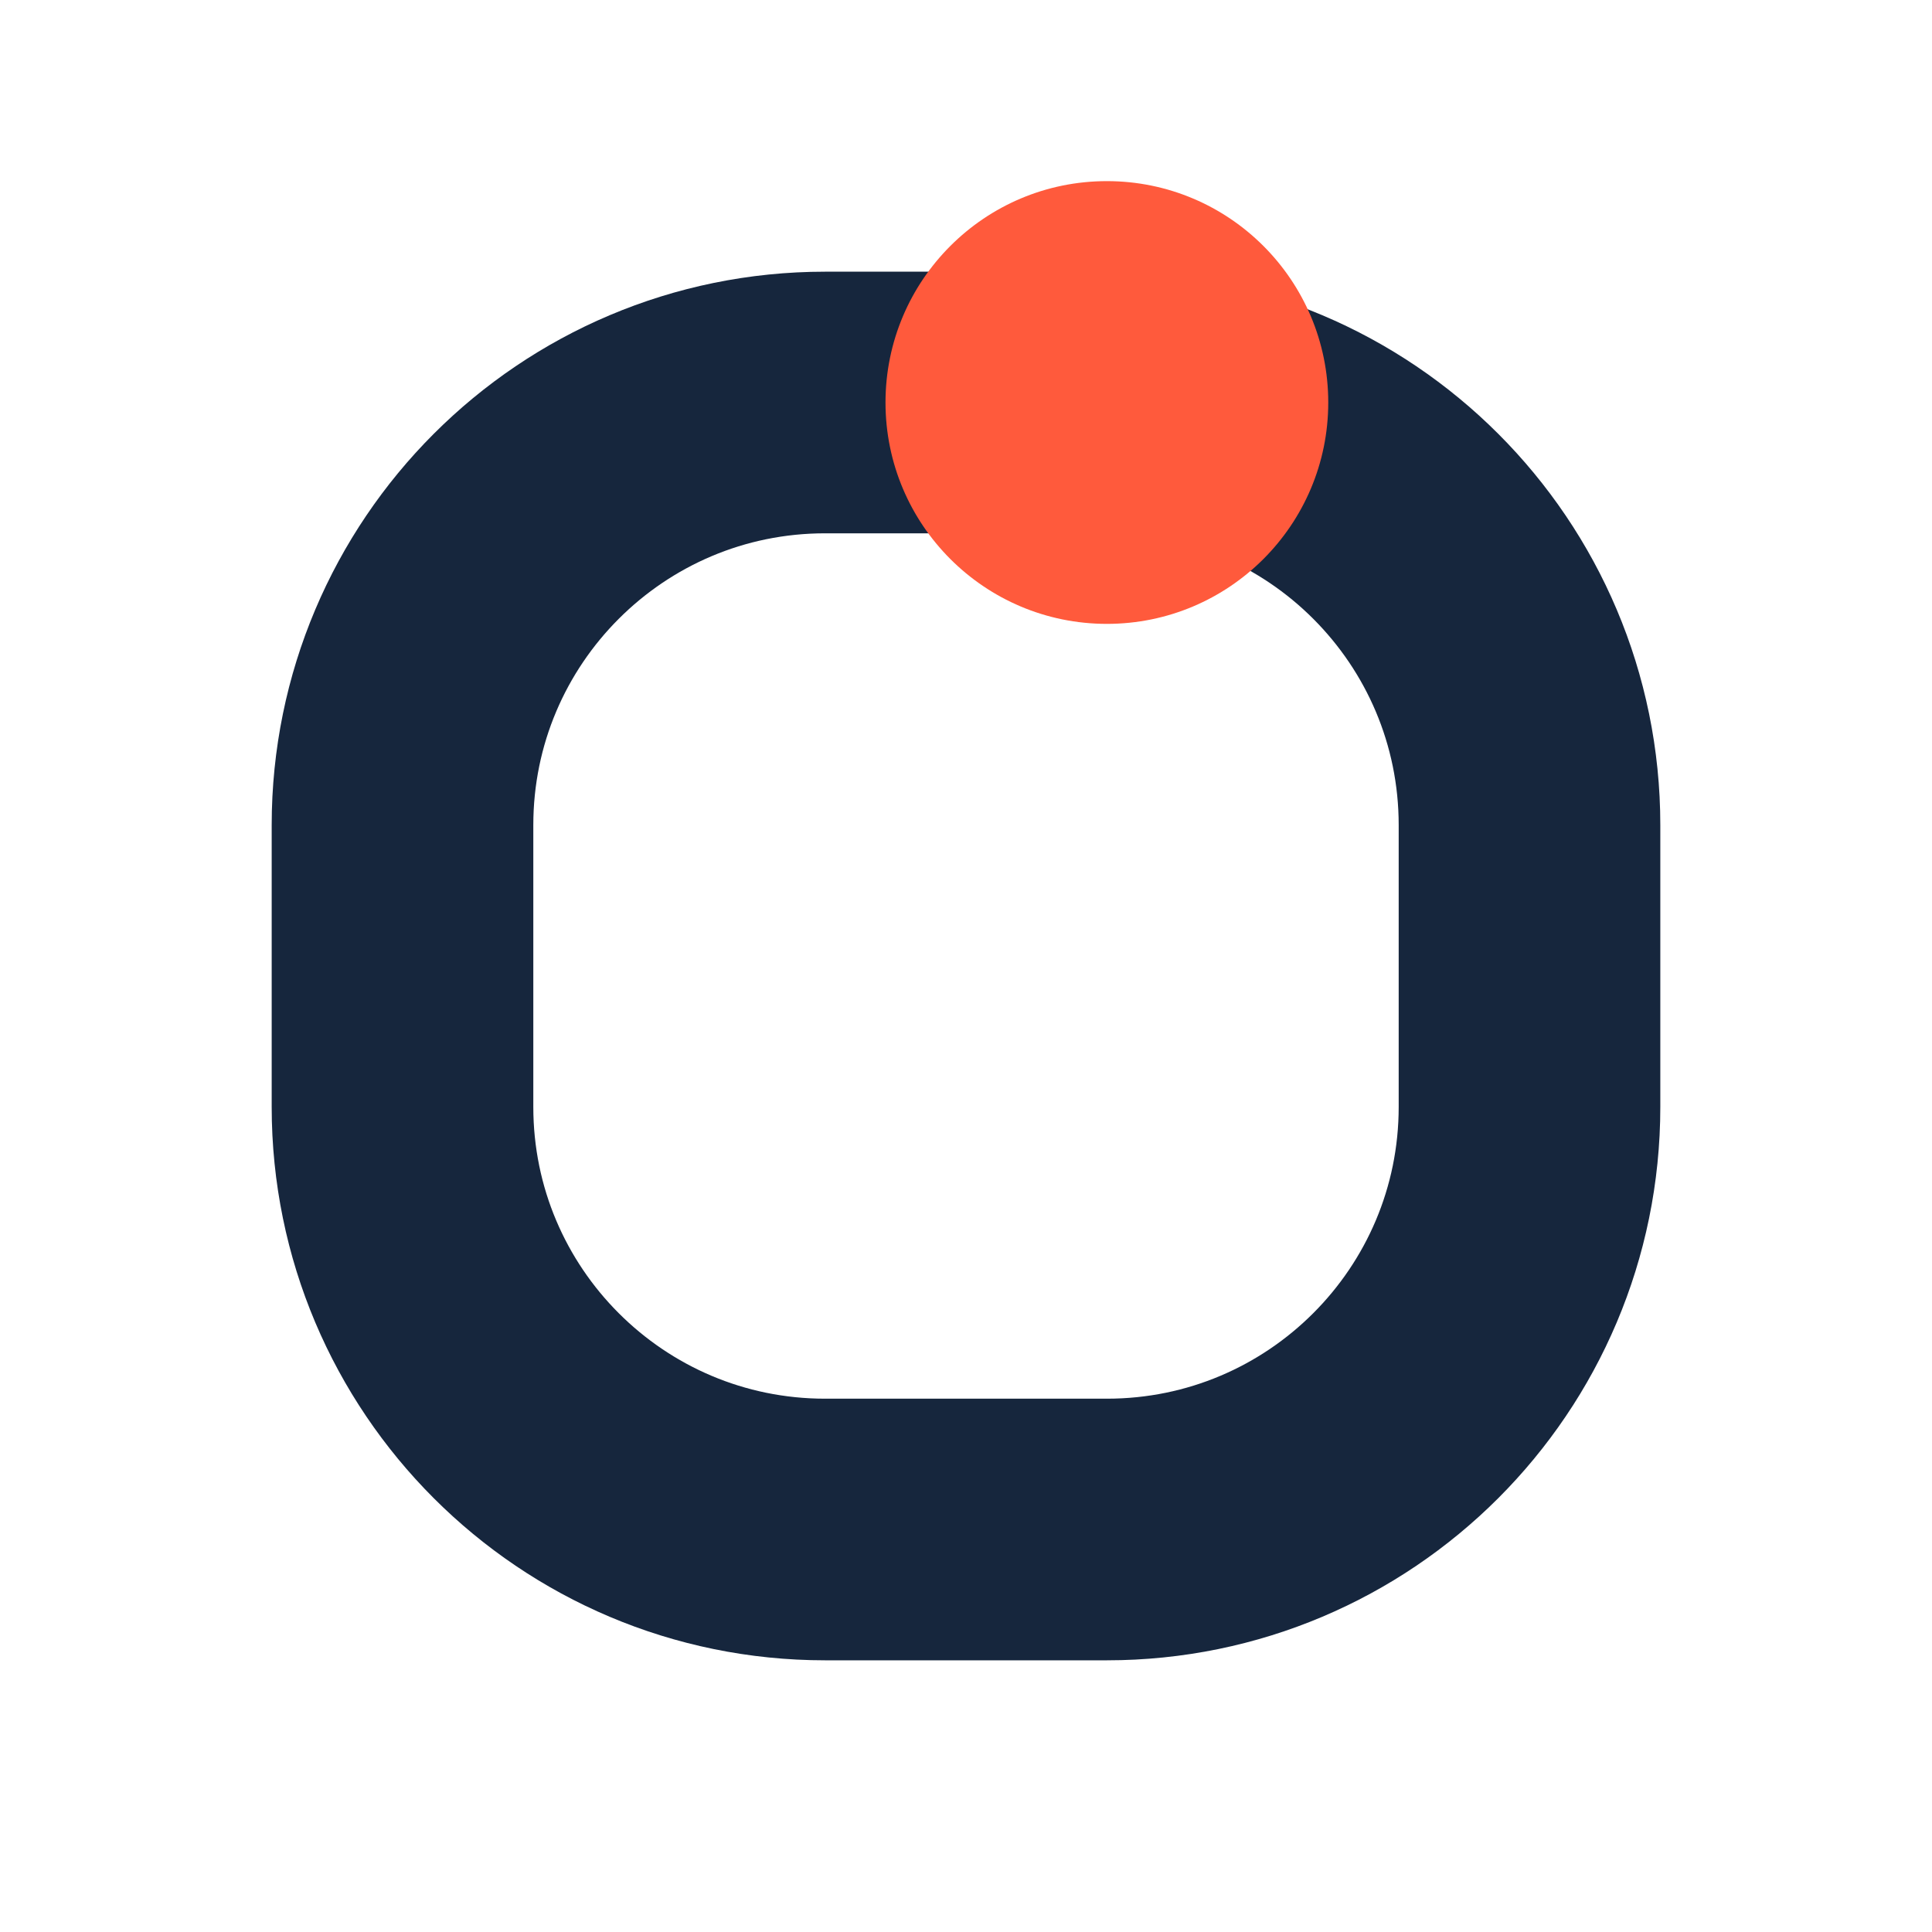
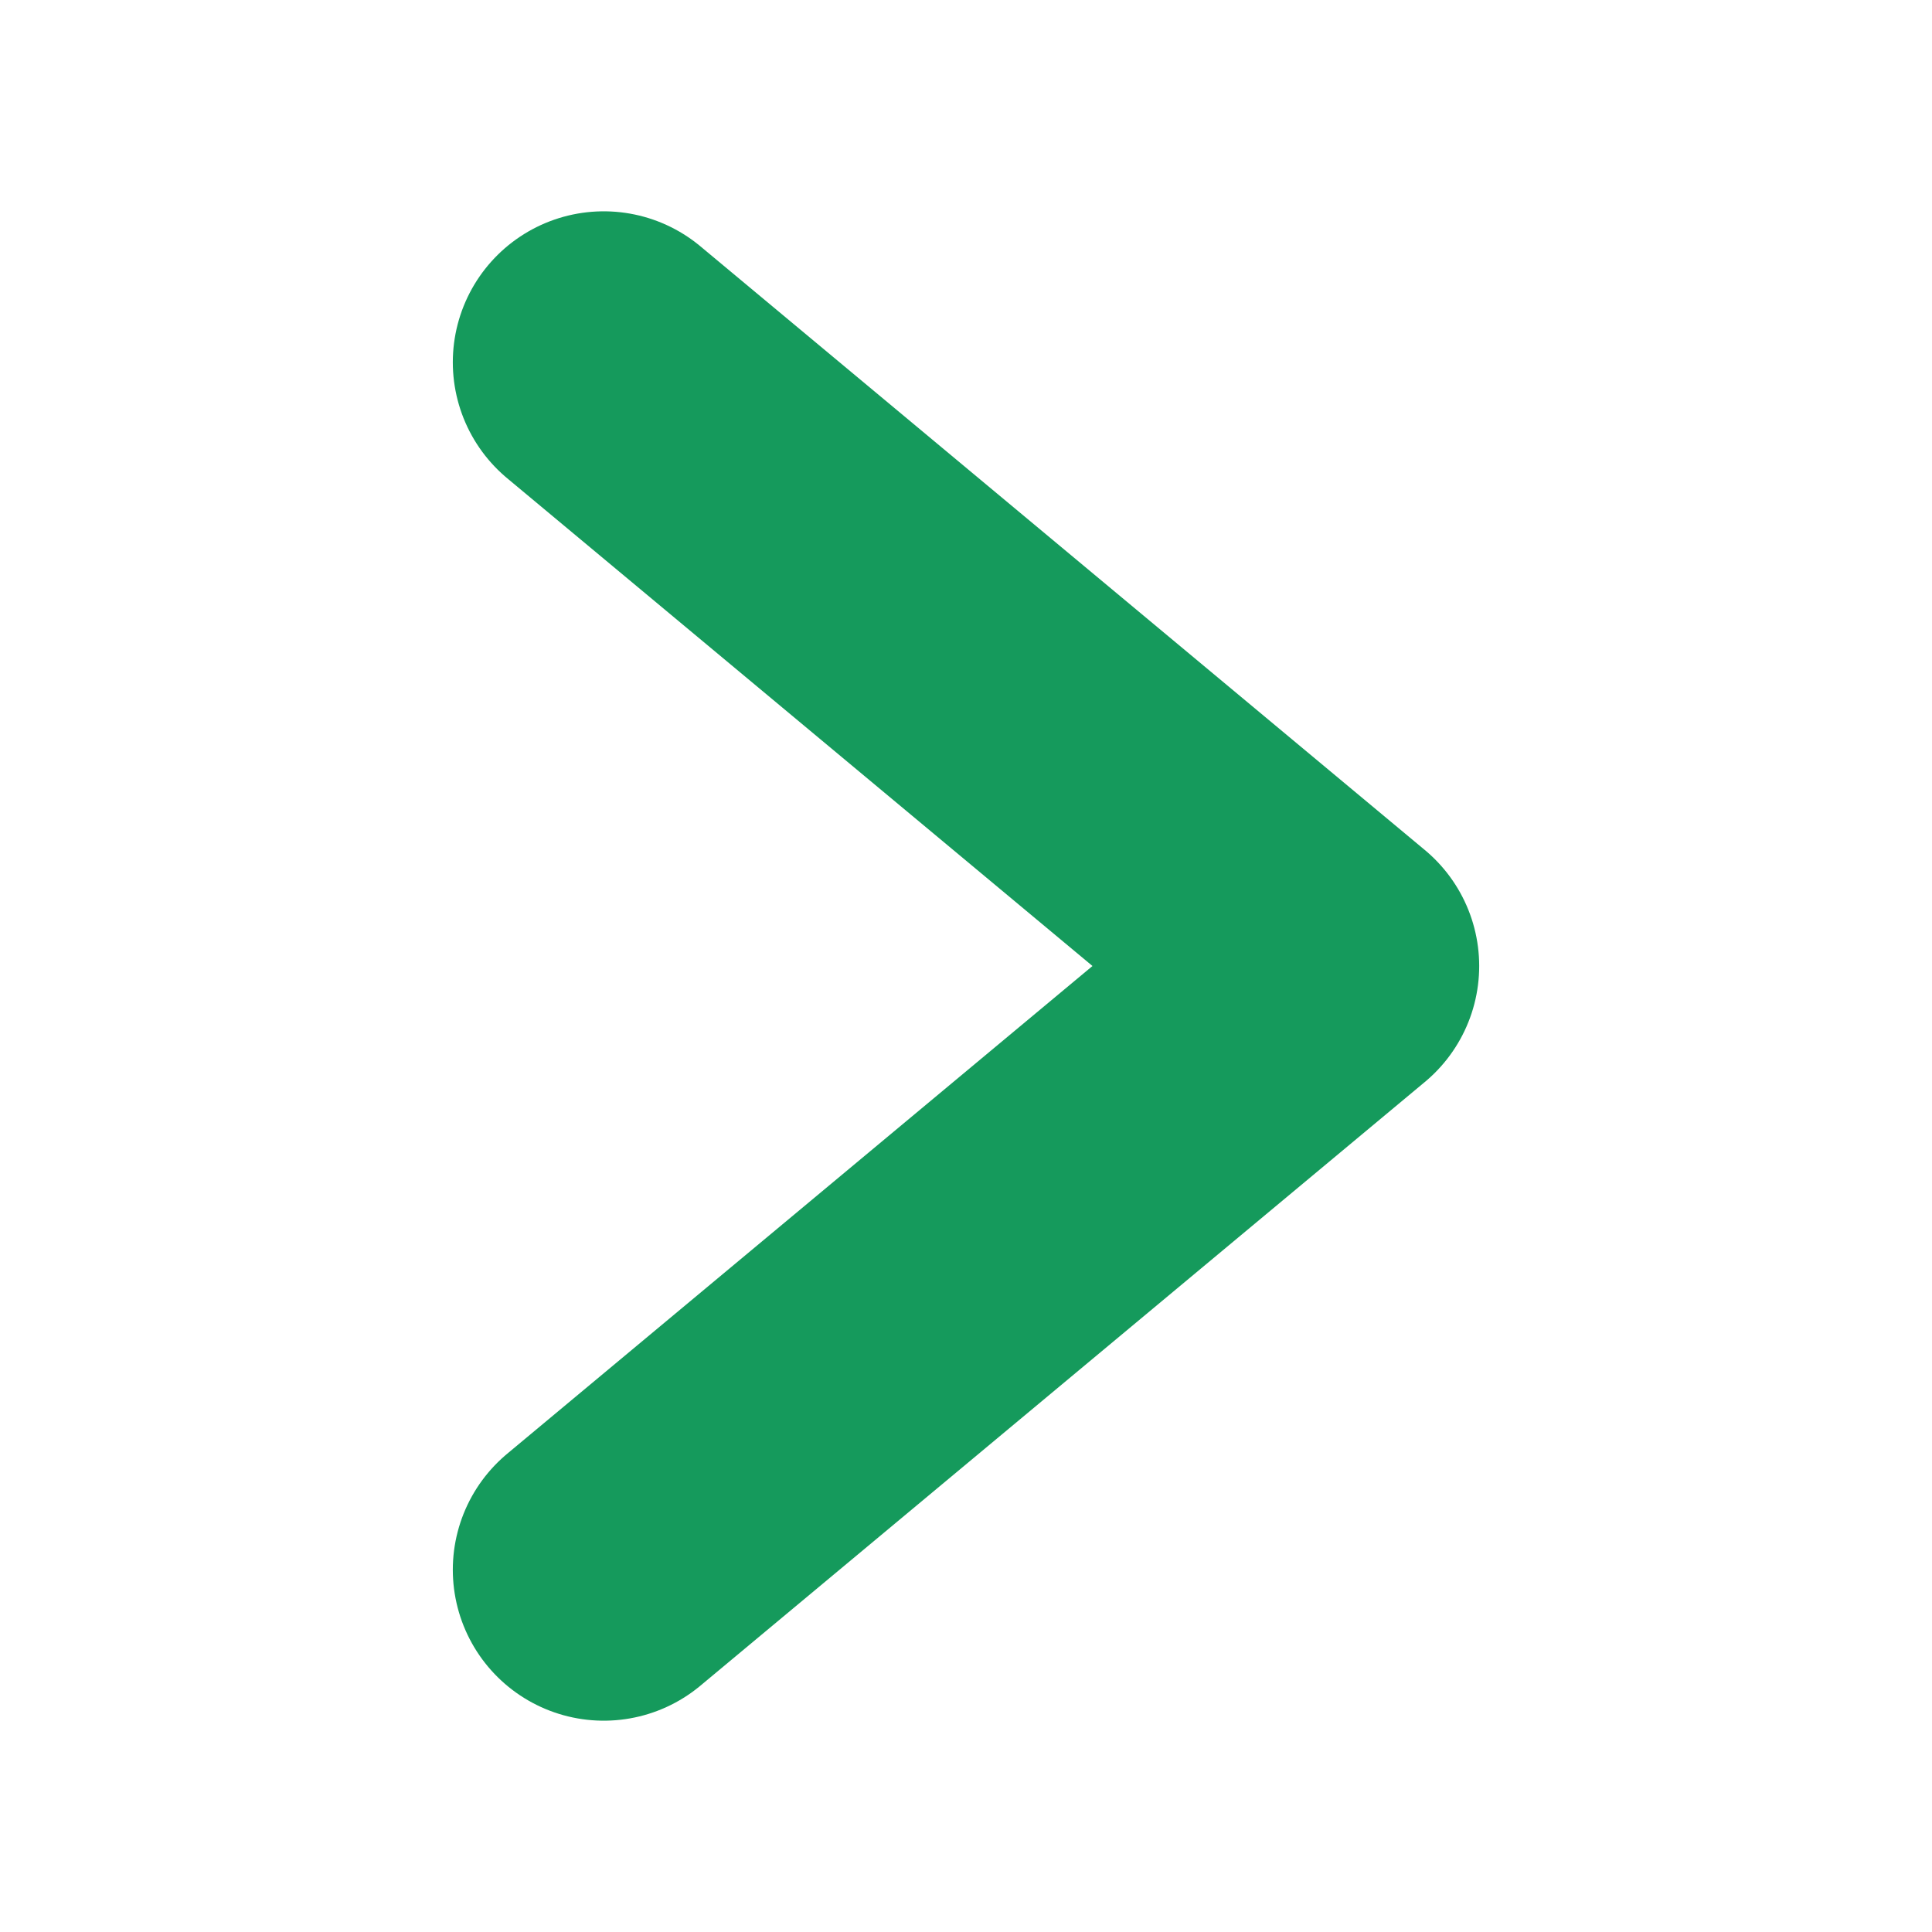
- <svg xmlns="http://www.w3.org/2000/svg" viewBox="0 0 96 96" width="32" height="32" role="img" aria-label="Everflow">
-   <path d="M41 20 H55 A21 21 0 0 1 76 41 V55 A21 21 0 0 1 55 76 H41 A21 21 0 0 1 20 55 V41 A21 21 0 0 1 41 20 Z" fill="none" stroke="#16263d" stroke-width="13" stroke-linejoin="round" />
-   <circle cx="55" cy="20" r="11" fill="#ff5a3c" />
+ <svg xmlns="http://www.w3.org/2000/svg" viewBox="0 0 16 16" fill="none" stroke-linecap="round" stroke-linejoin="round" stroke-width="2.5" role="img" aria-label="Everflow favicon">
+   <polyline points="5,3 11,8 5,13" stroke="#159a5c" />
</svg>
